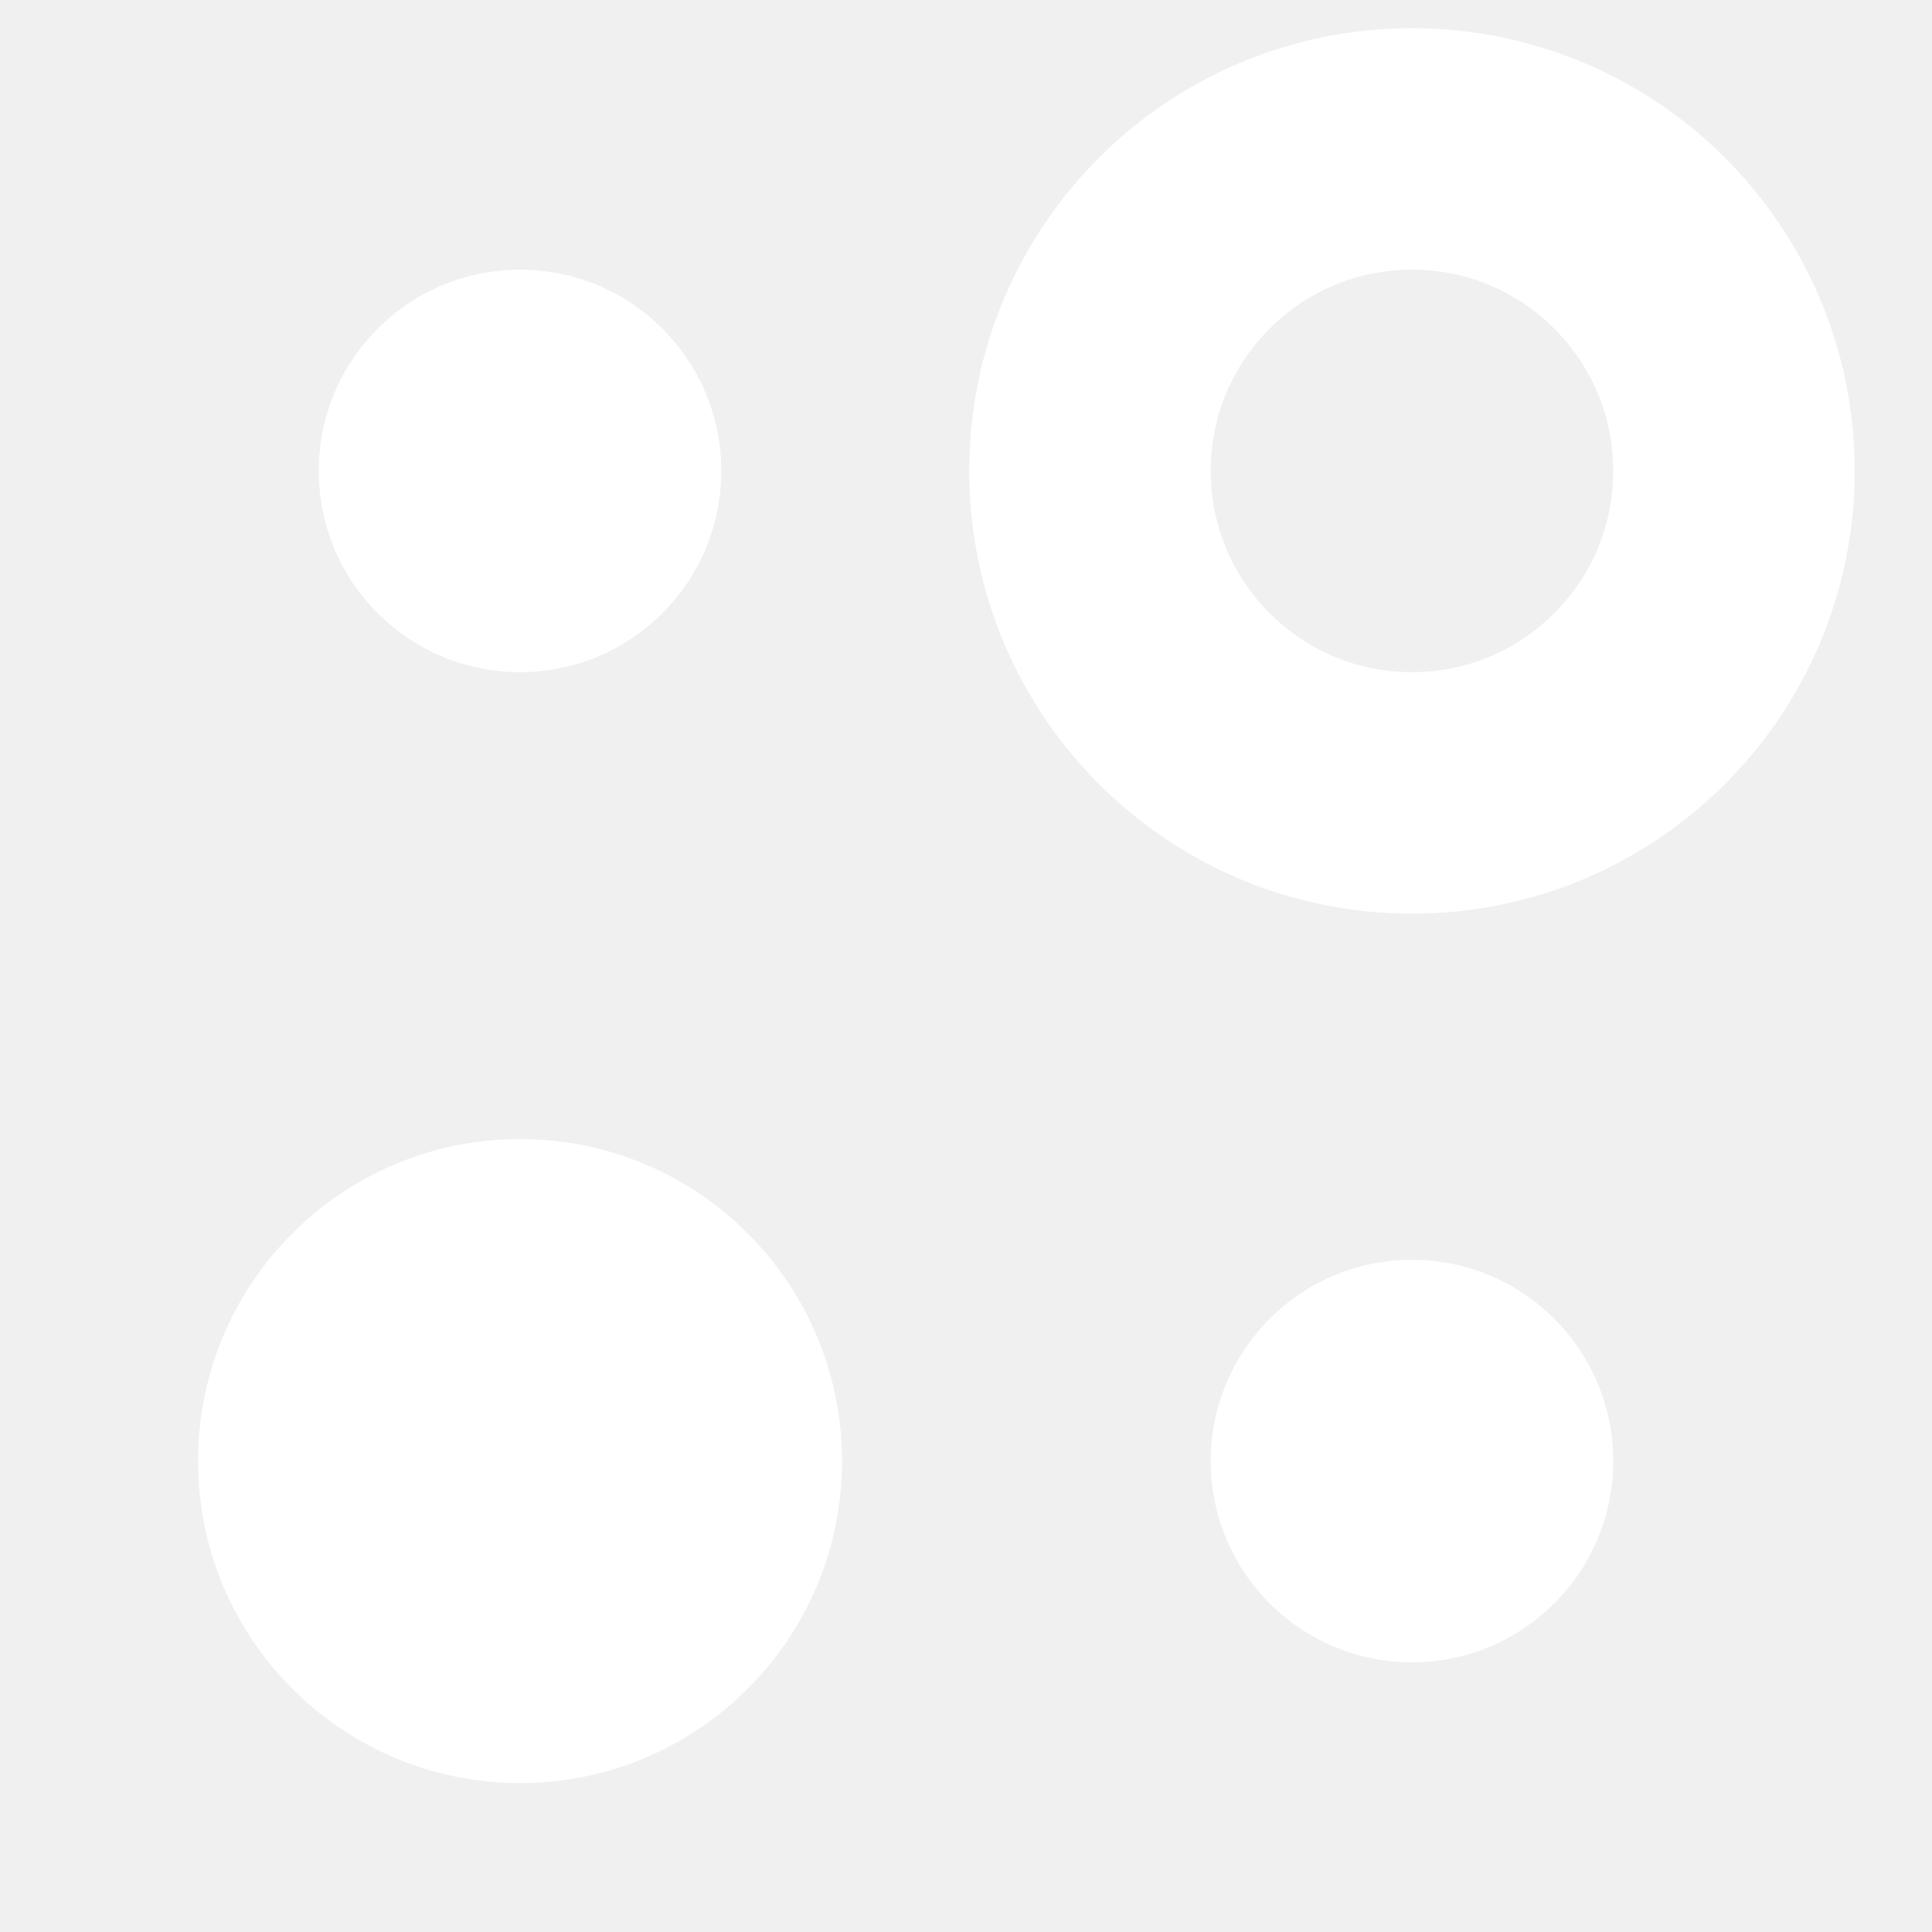
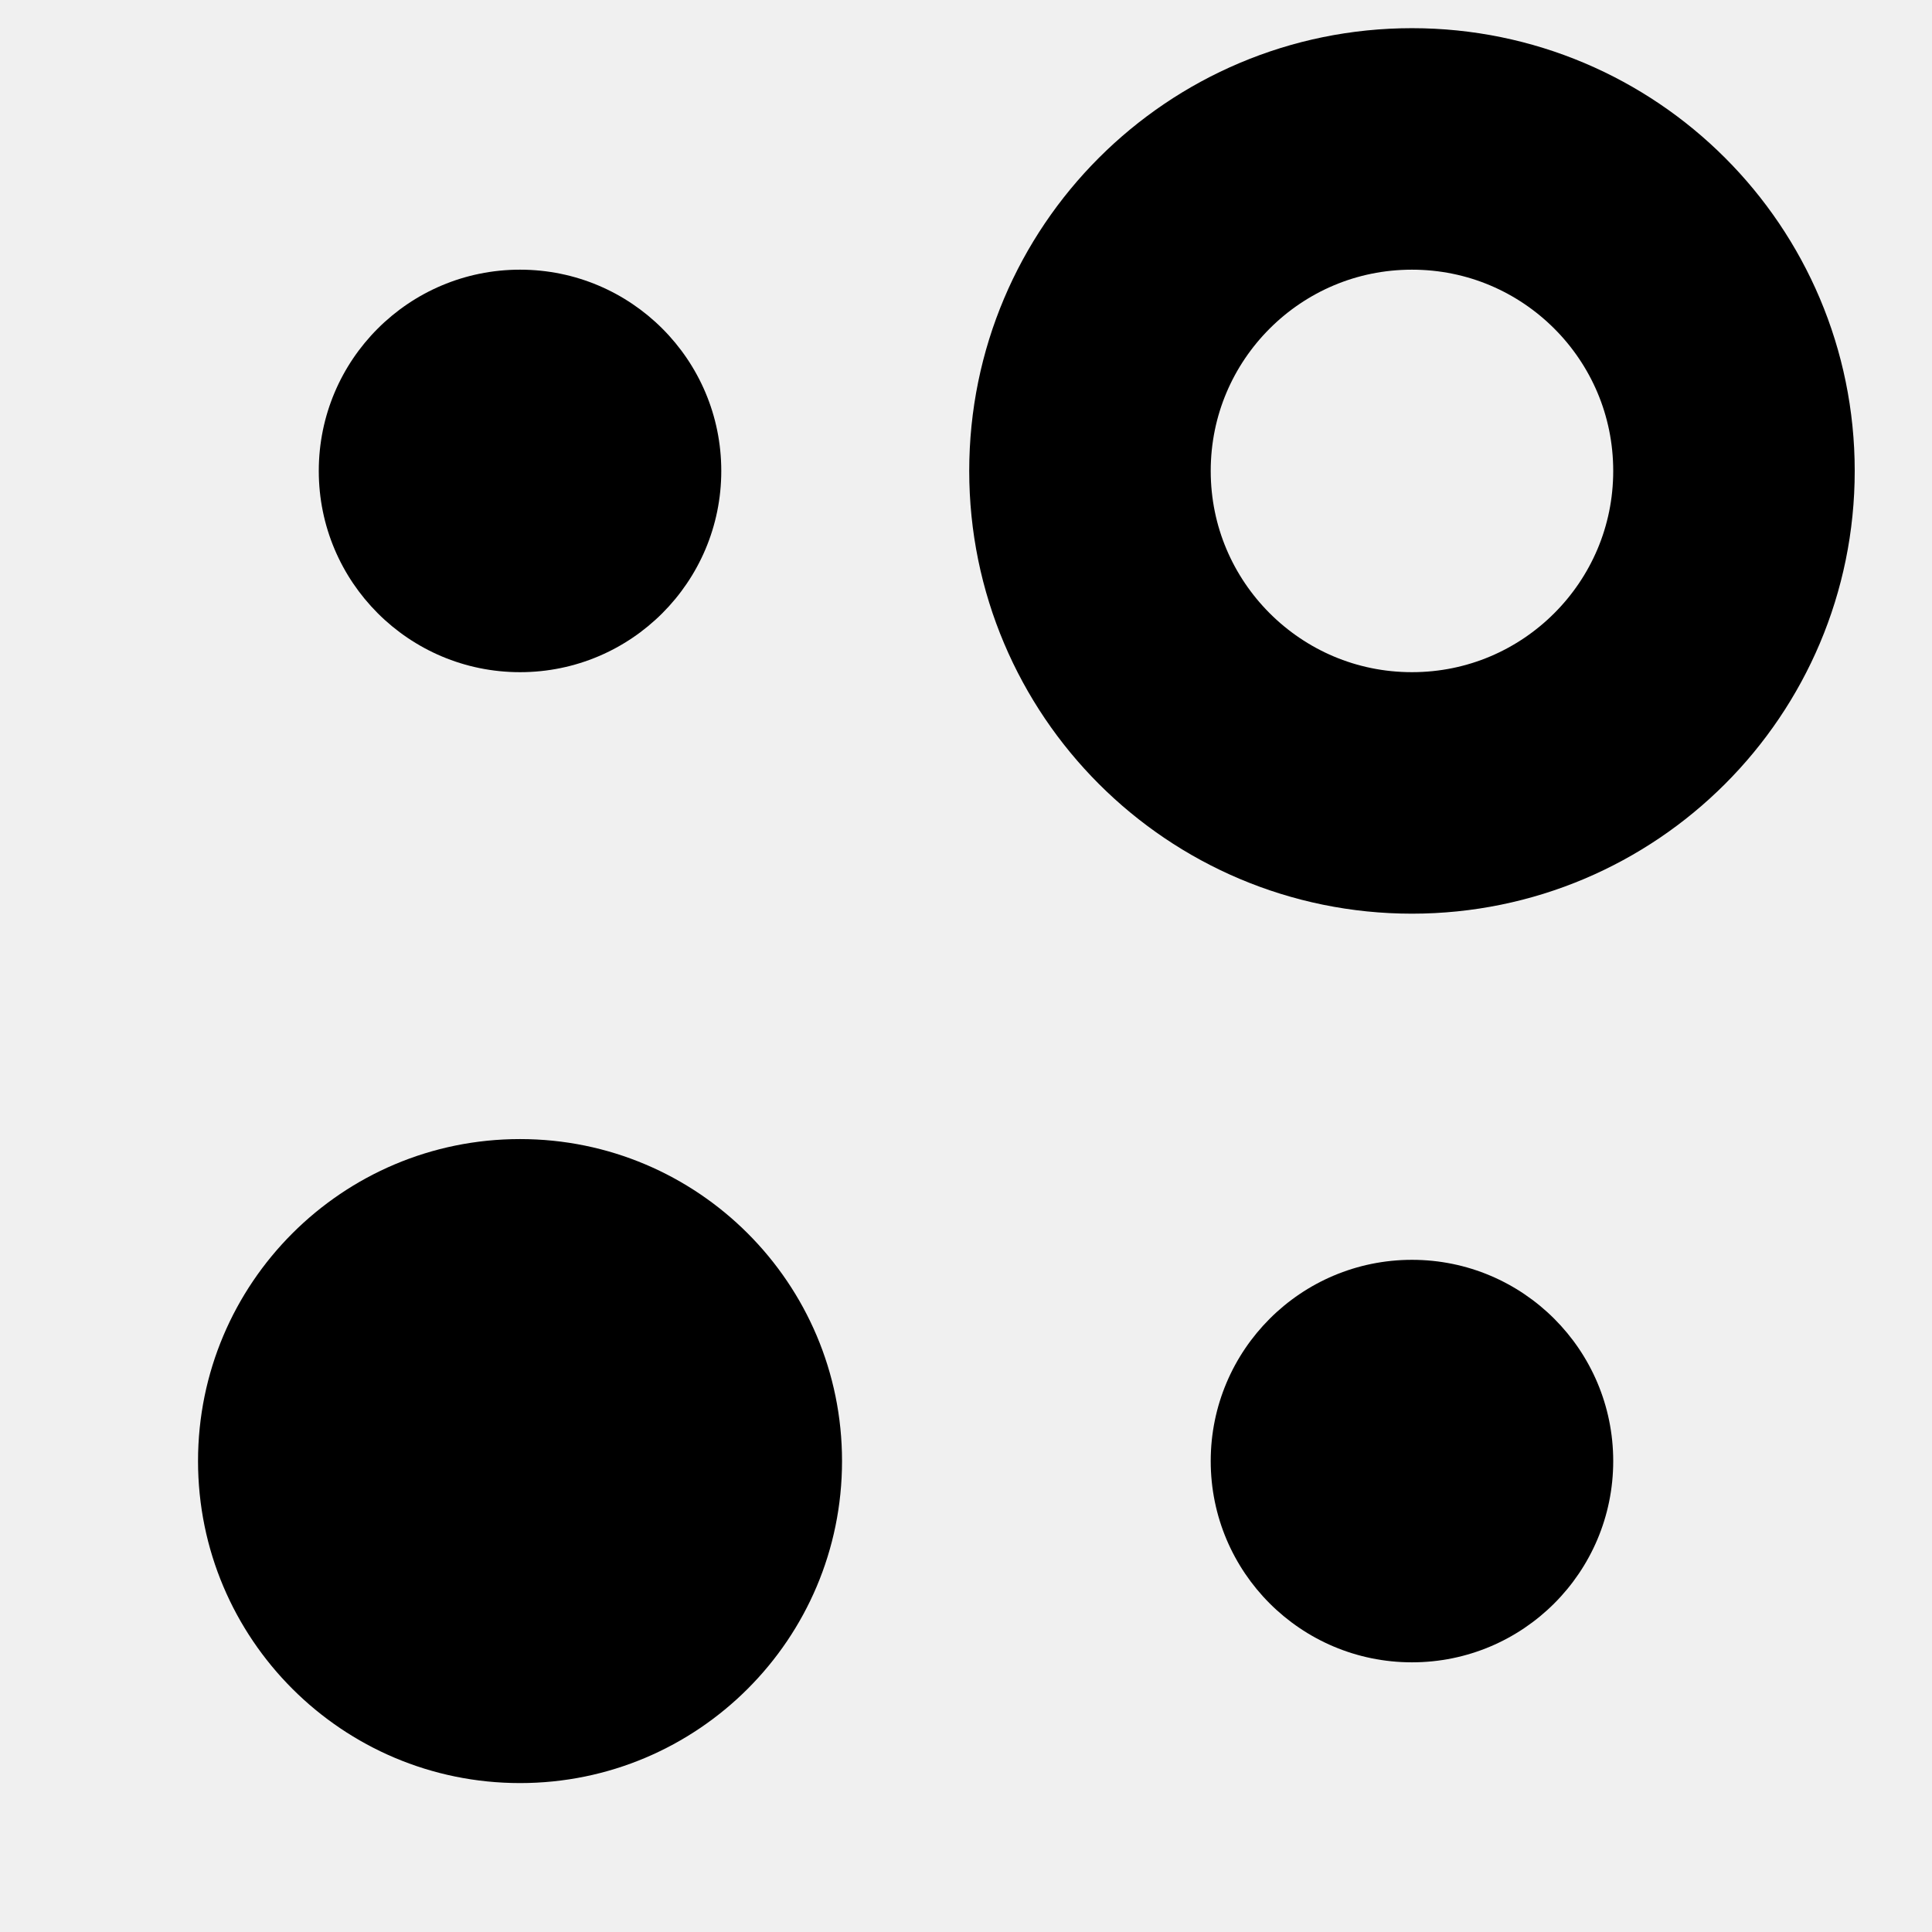
<svg xmlns="http://www.w3.org/2000/svg" width="24" height="24" viewBox="0 0 24 24" fill="none">
-   <path d="M21.54 5.85C21.54 8.059 19.749 9.85 17.54 9.85C15.331 9.85 13.54 8.059 13.54 5.85C13.54 3.64 15.331 1.85 17.54 1.85C19.749 1.85 21.54 3.64 21.54 5.85Z" stroke="white" stroke-width="3" />
-   <path d="M6.46 8.35C7.841 8.35 8.96 7.23 8.96 5.85C8.96 4.469 7.841 3.35 6.46 3.35C5.079 3.35 3.96 4.469 3.96 5.85C3.96 7.23 5.079 8.35 6.46 8.35Z" fill="white" />
-   <path d="M17.54 20.65C18.921 20.65 20.04 19.531 20.04 18.15C20.04 16.77 18.921 15.65 17.54 15.65C16.159 15.65 15.04 16.77 15.04 18.15C15.04 19.531 16.159 20.65 17.54 20.65Z" fill="white" />
-   <path d="M6.46 22.15C8.669 22.15 10.46 20.36 10.46 18.15C10.46 15.941 8.669 14.15 6.46 14.15C4.251 14.15 2.46 15.941 2.46 18.15C2.46 20.36 4.251 22.15 6.46 22.15Z" fill="white" />
+   <path d="M21.54 5.85C21.54 8.059 19.749 9.85 17.54 9.85C15.331 9.85 13.54 8.059 13.54 5.85C13.54 3.64 15.331 1.85 17.54 1.85C19.749 1.85 21.54 3.64 21.54 5.85Z" stroke="currentColor" stroke-width="3" />
+   <path d="M6.46 8.35C7.841 8.35 8.96 7.23 8.96 5.85C8.96 4.469 7.841 3.35 6.46 3.35C5.079 3.35 3.96 4.469 3.96 5.85C3.96 7.23 5.079 8.35 6.46 8.35Z" fill="currentColor" />
+   <path d="M17.54 20.65C18.921 20.65 20.04 19.531 20.04 18.15C20.04 16.77 18.921 15.65 17.54 15.65C16.159 15.65 15.04 16.77 15.04 18.15C15.04 19.531 16.159 20.65 17.54 20.65Z" fill="currentColor" />
+   <path d="M6.46 22.15C8.669 22.15 10.46 20.36 10.46 18.15C10.46 15.941 8.669 14.15 6.46 14.15C4.251 14.15 2.46 15.941 2.46 18.15C2.46 20.36 4.251 22.15 6.46 22.15Z" fill="currentColor" />
</svg>
